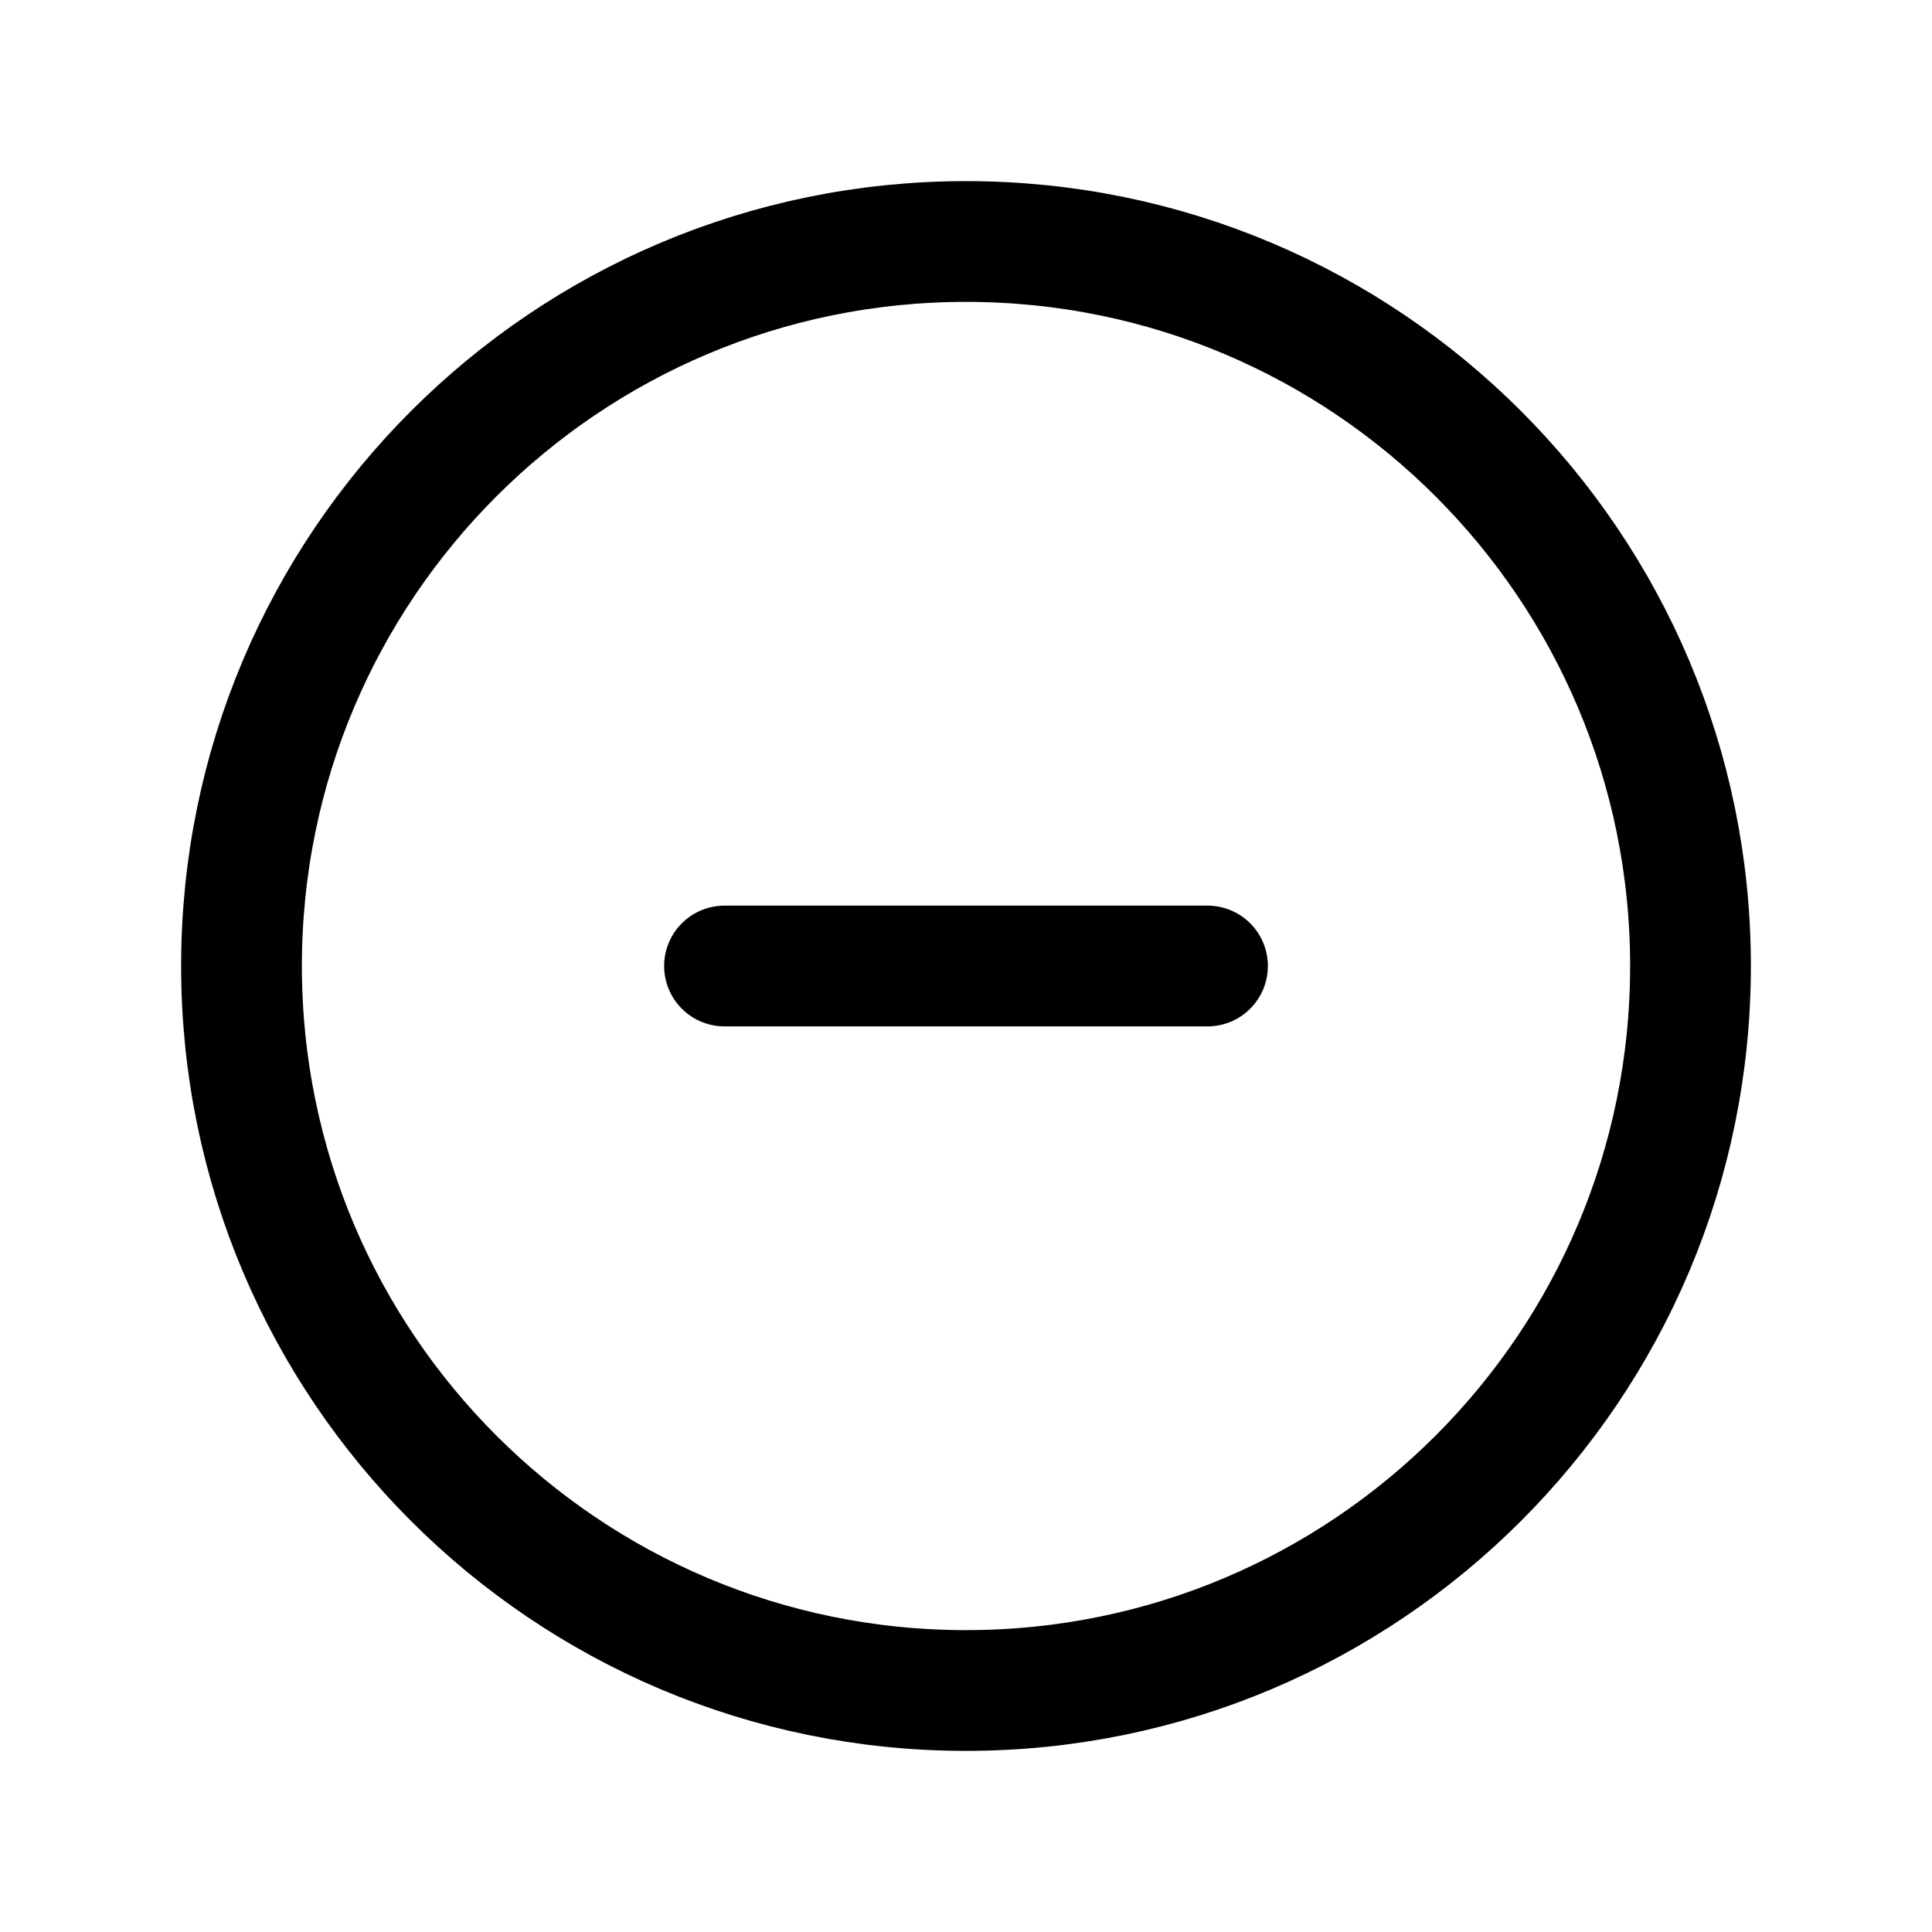
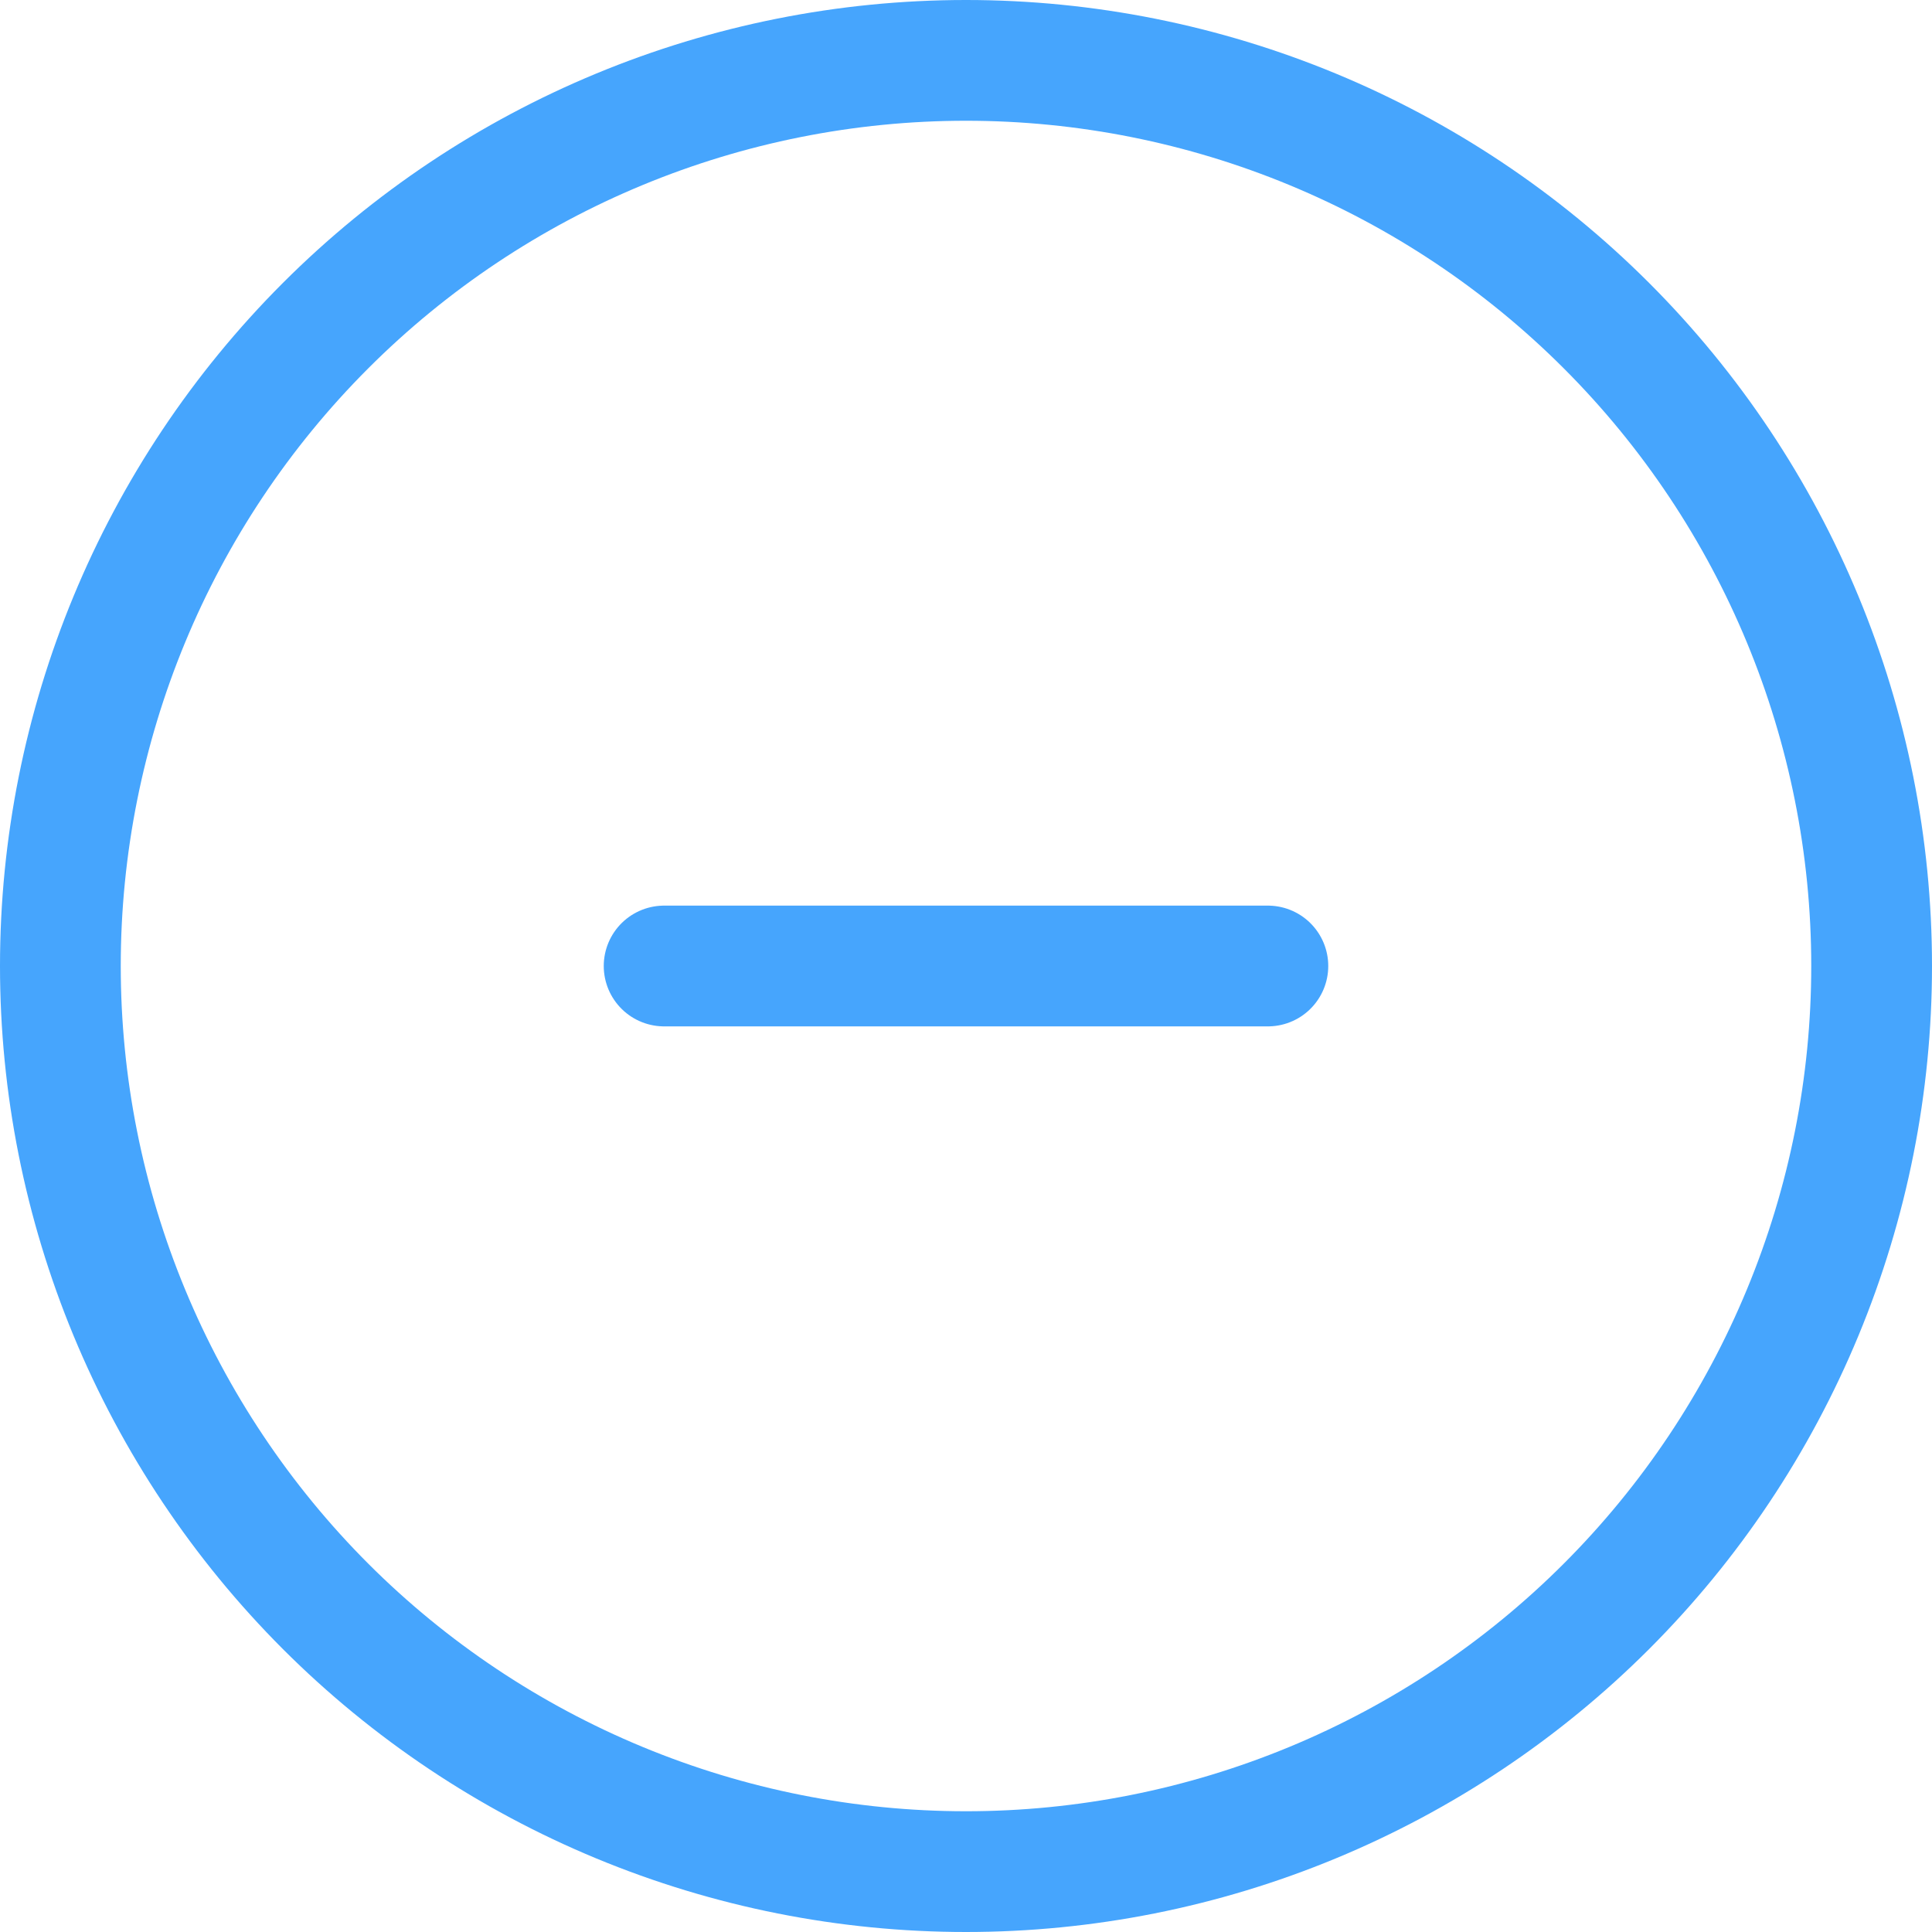
- <svg xmlns="http://www.w3.org/2000/svg" fill="none" viewBox="0 0 24 24" stroke-width="1.5" stroke="currentColor" class="w-6 h-6">
-   <path stroke-linecap="round" stroke-linejoin="round" d="M15 12H9m12 0a9 9 0 11-18 0 9 9 0 0118 0z" />
+ <svg xmlns="http://www.w3.org/2000/svg" width="32" height="32" viewBox="0 0 32 32" fill="none">
+   <path d="M21 16H11M31 16C31 17.97 30.612 19.92 29.858 21.74C29.104 23.56 28 25.214 26.607 26.607C25.214 28 23.56 29.104 21.74 29.858C19.92 30.612 17.97 31 16 31C14.03 31 12.08 30.612 10.26 29.858C8.44 29.104 6.786 28 5.393 26.607C4.001 25.214 2.896 23.56 2.142 21.74C1.388 19.92 1 17.97 1 16C1 12.022 2.58 8.206 5.393 5.393C8.206 2.58 12.022 1 16 1C19.978 1 23.794 2.58 26.607 5.393C29.42 8.206 31 12.022 31 16Z" stroke="#46A5FD" stroke-width="2" stroke-linecap="round" stroke-linejoin="round" />
</svg>
